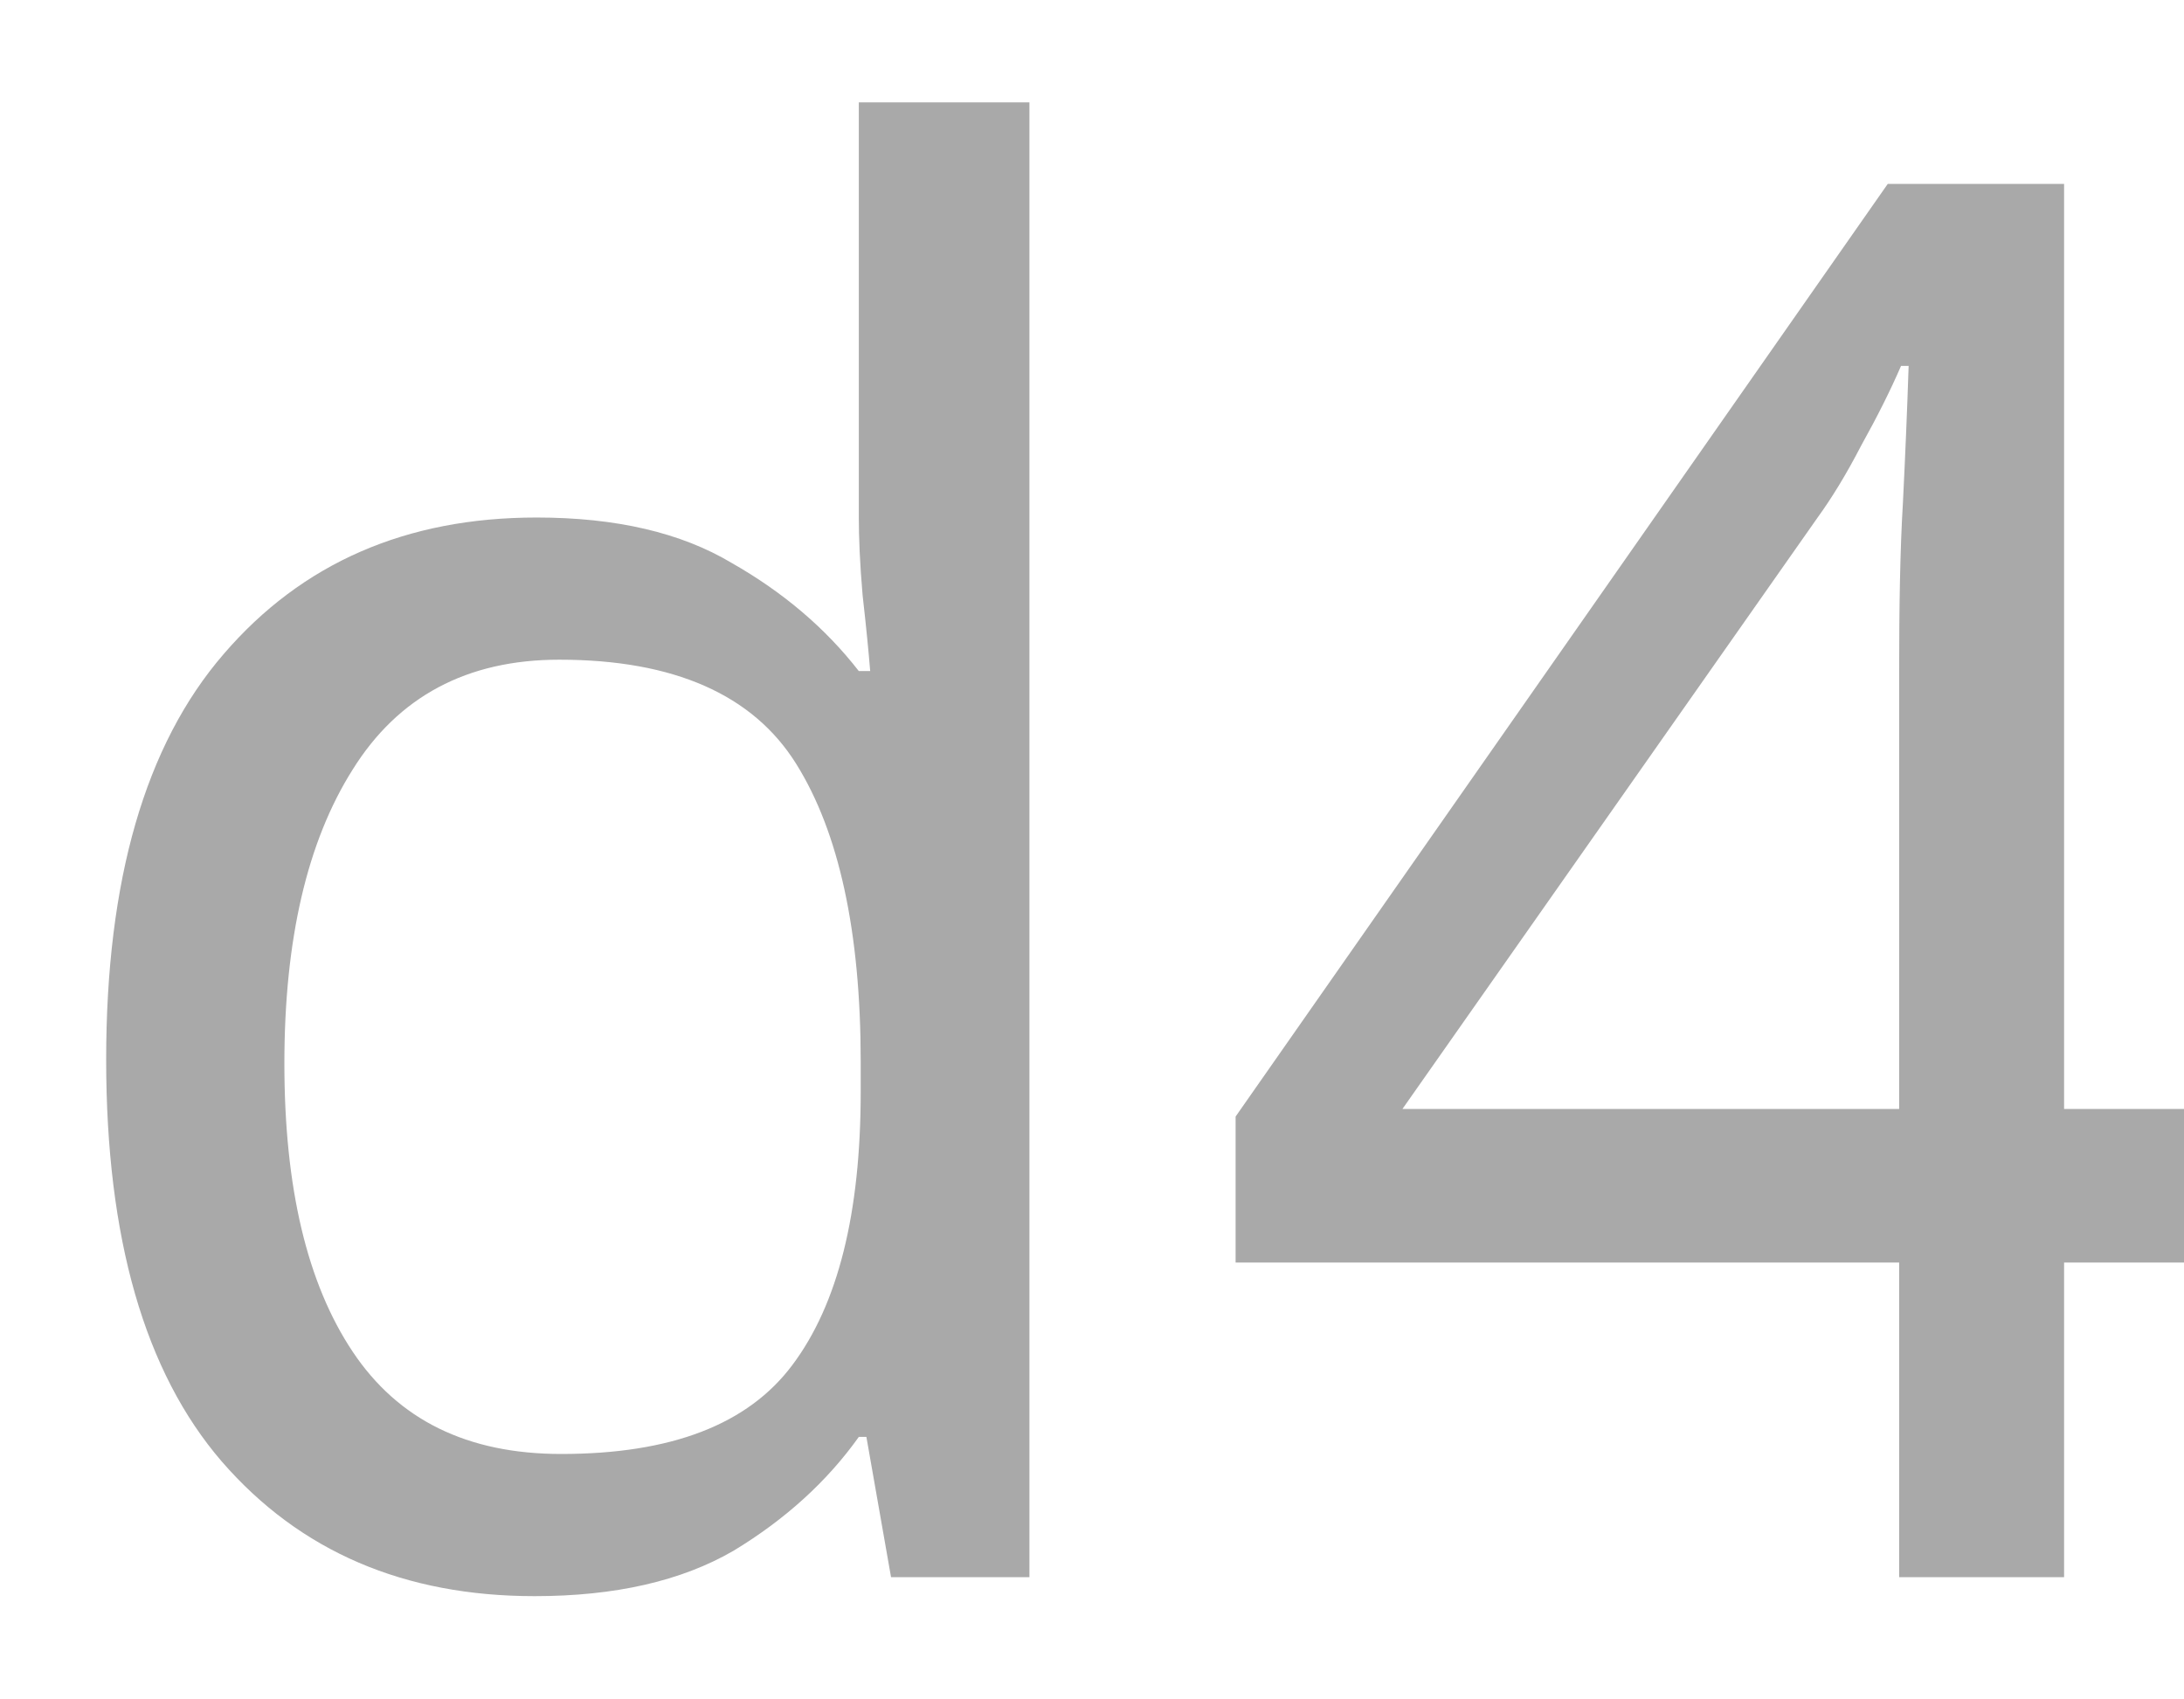
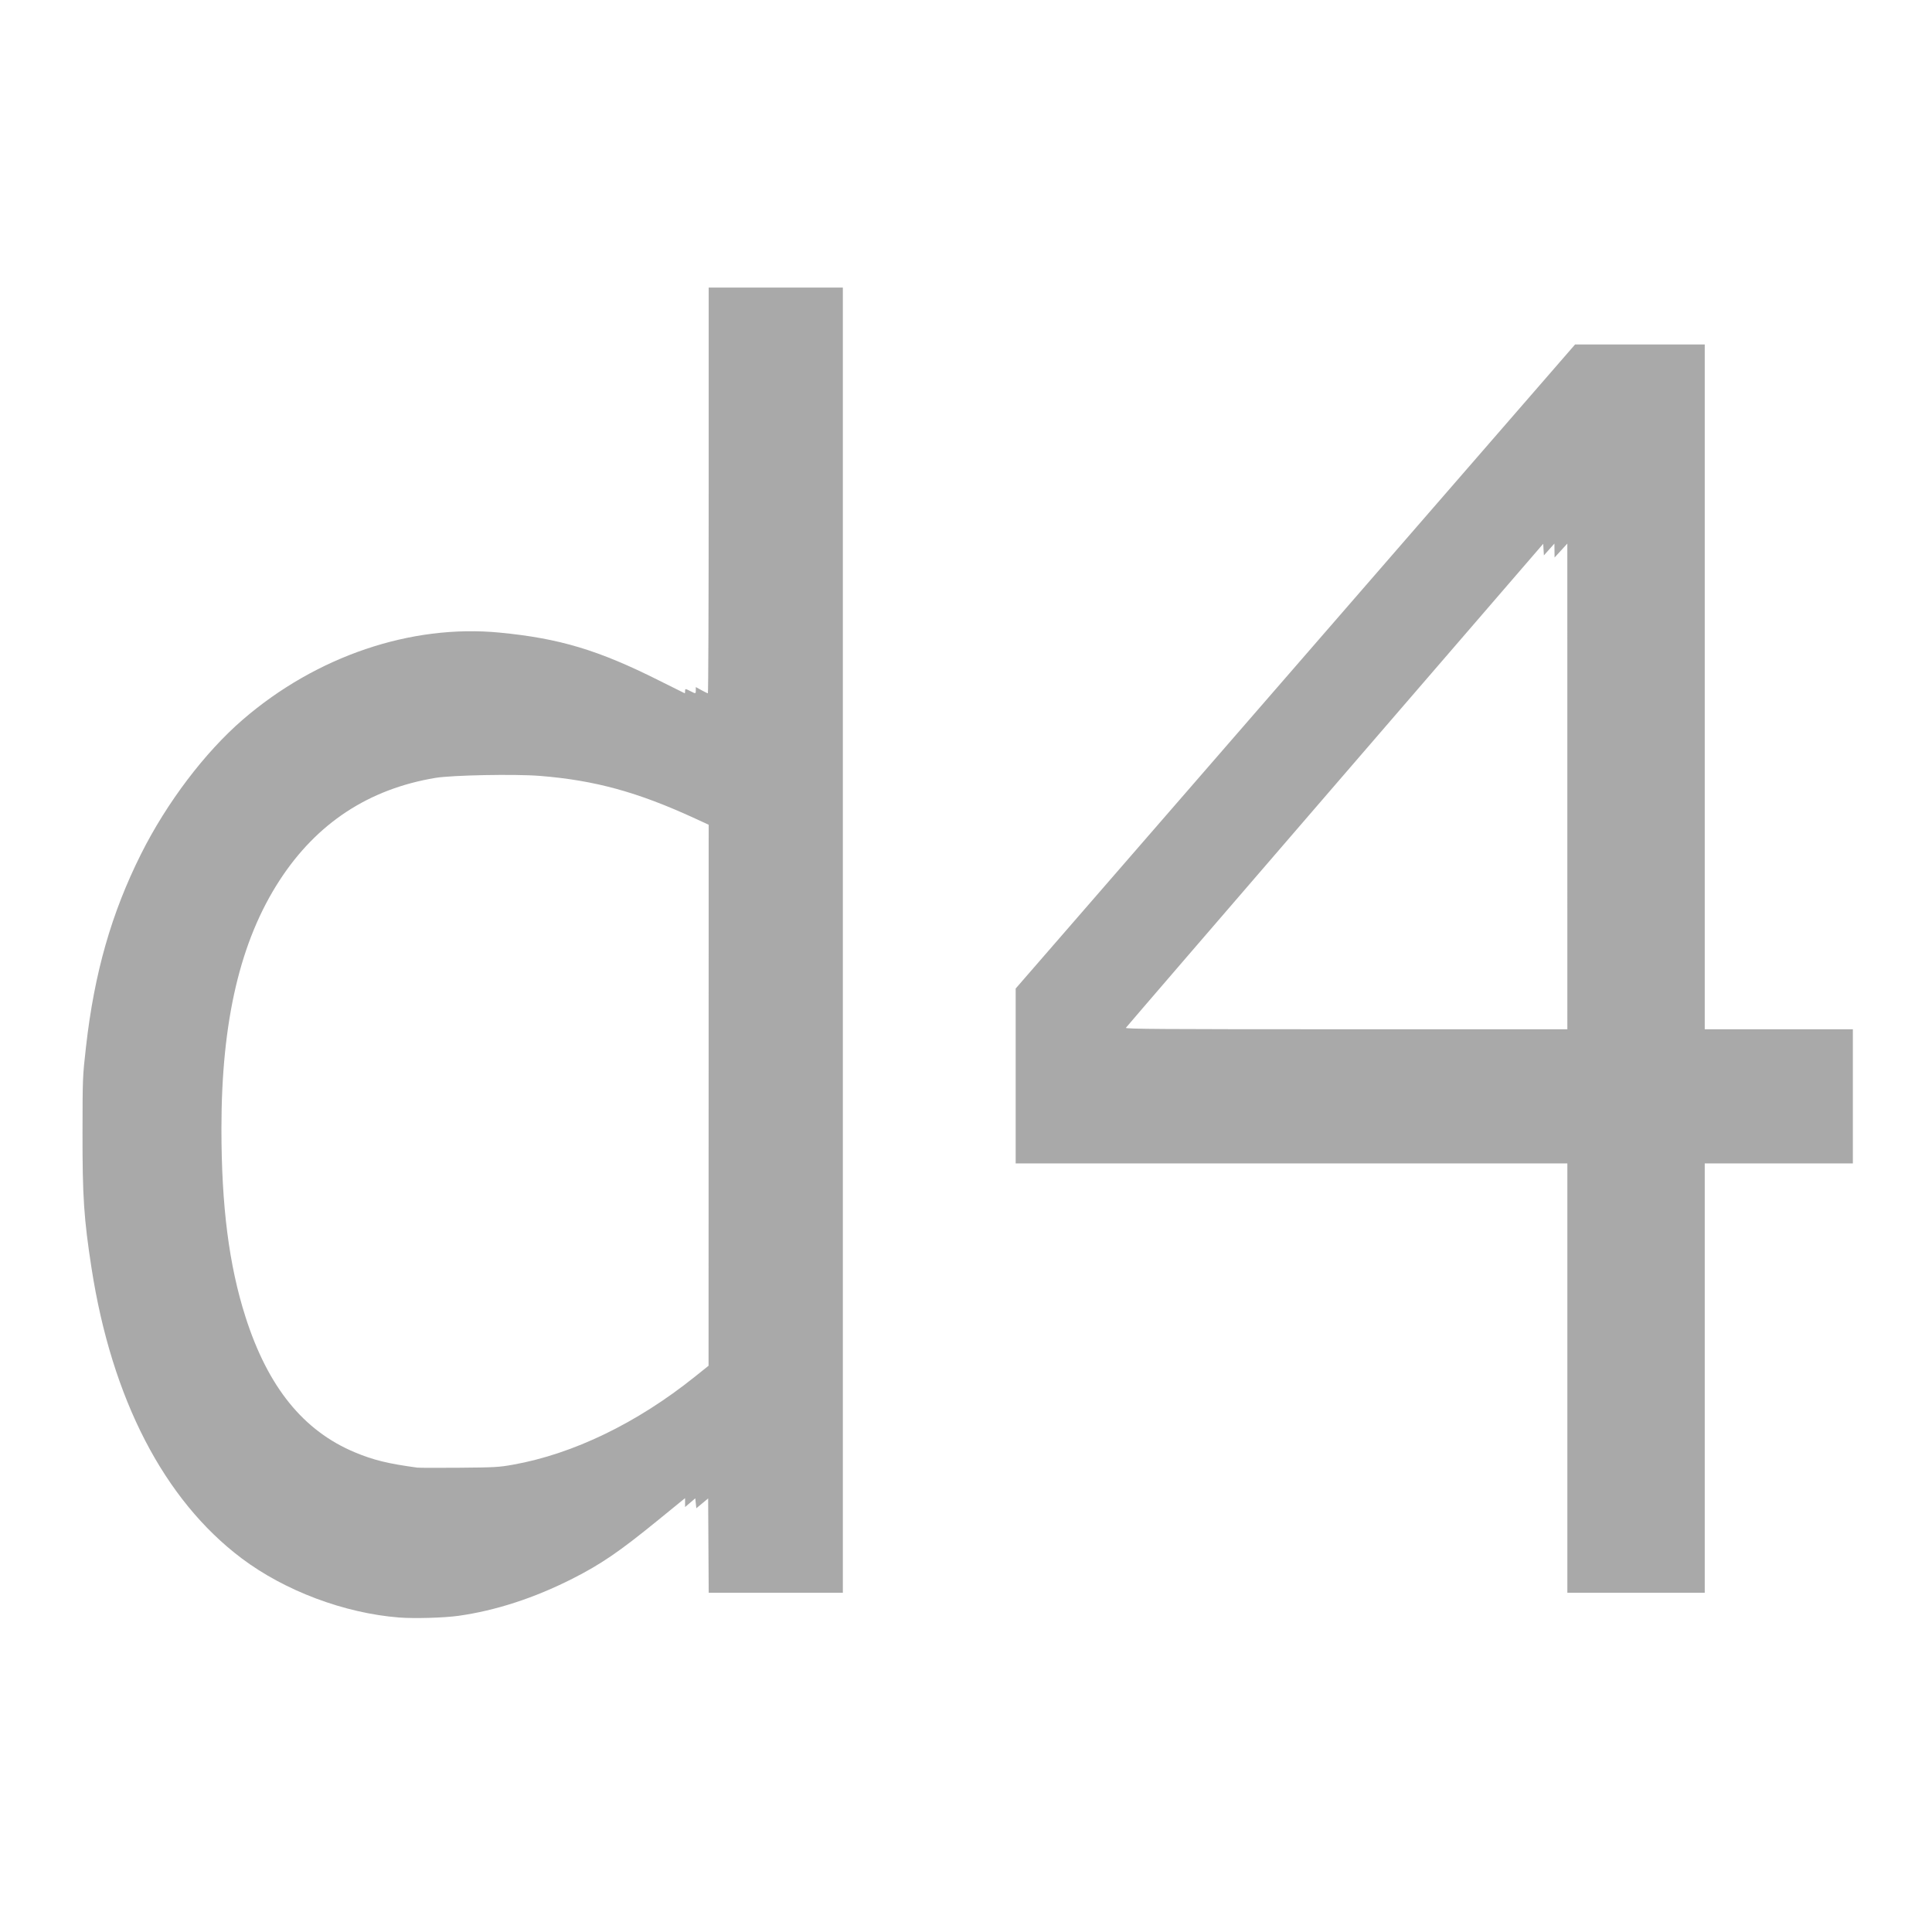
- <svg xmlns="http://www.w3.org/2000/svg" width="18" height="14" viewBox="0 0 18 14" version="1.1" id="svg10">
-   <defs id="defs4">
-     <clipPath id="clip-path">
-       <rect id="Rectangle_9" data-name="Rectangle 9" width="18" height="14" transform="translate(897 535)" fill="none" stroke="rgba(0,0,0,0)" stroke-width="1" />
-     </clipPath>
-   </defs>
-   <g id="d4" transform="translate(-897 -535)" clip-path="url(#clip-path)" style="fill:#a9a9a9;fill-opacity:1">
-     <text id="d4-2" data-name="d4" transform="translate(897 548)" fill="#b8b5b5" font-size="16" font-family="Tahoma" style="fill:#a9a9a9;fill-opacity:1">
-       <tspan x="0" y="0" id="tspan6" style="fill:#a9a9a9;fill-opacity:1">d4</tspan>
-     </text>
-   </g>
+ <svg xmlns="http://www.w3.org/2000/svg" version="1.1" id="svg846" width="1920" height="1920" viewBox="0 0 1920 1920">
+   <defs id="defs850" />
+   <path style="fill:#a9a9a9;fill-opacity:1;stroke-width:1.067" d="m 396.551,1607.455 c -54.31,-4.259 -113.534,-26.517 -156.377,-58.772 -77.194,-58.116 -129.092,-158.446 -149.224,-288.48 -7.574,-48.92 -9.031,-70.807 -8.948,-134.4 0.072,-55.11 0.094,-55.66 3.472,-85.578 8.268,-73.23 25.246,-132.697 54.666,-191.468 25.556,-51.052 63.421,-101.058 101.21,-133.661 72.977,-62.961 167.121,-94.885 254.933,-86.447 59.762,5.743 98.485,17.379 158.926,47.758 13.783,6.928 25.183,12.596 25.333,12.596 0.151,0 0.274,-0.96 0.274,-2.133 0,-2.634 0.171,-2.634 5.333,0 5.331,2.719 5.333,2.719 5.333,-0.974 v -3.107 l 5.6,3.087 c 3.08,1.698 5.96,3.096 6.4,3.107 0.44,0.011 0.8,-90.701 0.8,-201.581 v -201.6 h 66.667 66.667 v 648.533 648.533 h -66.656 -66.656 l -0.278,-46.872 -0.278,-46.872 -5.867,4.882 -5.867,4.882 -0.533,-4.936 -0.533,-4.936 -5.067,4.342 -5.067,4.342 v -4.427 -4.427 l -3.065,2.477 c -1.686,1.363 -12.777,10.397 -24.648,20.077 -37.455,30.544 -56.08,43.257 -84.287,57.534 -37.866,19.166 -76.133,31.633 -113.07,36.838 -14.393,2.028 -44.036,2.87 -59.197,1.681 z m 113.196,-151.849 c 59.847,-10.692 123.166,-41.293 180.609,-87.286 l 13.802,-11.051 0.063,-268.821 0.063,-268.821 -13.6,-6.267 c -56.834,-26.19 -99.482,-37.893 -154.053,-42.275 -24.67,-1.981 -87.422,-0.785 -103.988,1.982 -66.175,11.053 -117.726,44.913 -154.625,101.562 -39.294,60.327 -57.956,139.816 -57.965,246.906 -0.01,77.111 7.512,135.901 23.954,187.301 22.27,69.618 57.473,113.146 108.811,134.542 18.367,7.655 32.86,11.198 61.867,15.127 1.76,0.238 20.48,0.289 41.6,0.112 35.544,-0.297 39.52,-0.521 53.462,-3.012 z m 1047.871,-86.07 v -213.333 h -274.133 -274.133 v -86.896 -86.896 l 277.967,-320.038 277.967,-320.038 h 64.433 64.433 v 340.267 340.267 h 73.6 73.6 v 66.667 66.667 h -73.6 -73.6 v 213.333 213.333 h -68.267 -68.267 z m -0.017,-588 -0.017,-241.333 -6.336,6.933 -6.336,6.933 -0.08,-6.933 -0.08,-6.933 -5.224,5.867 -5.224,5.867 -0.342,-5.759 -0.342,-5.759 -206.933,239.784 c -113.815,131.881 -207.319,240.432 -207.788,241.225 -0.716,1.209 34.582,1.442 218.933,1.442 h 219.786 z" id="path1995" />
</svg>
